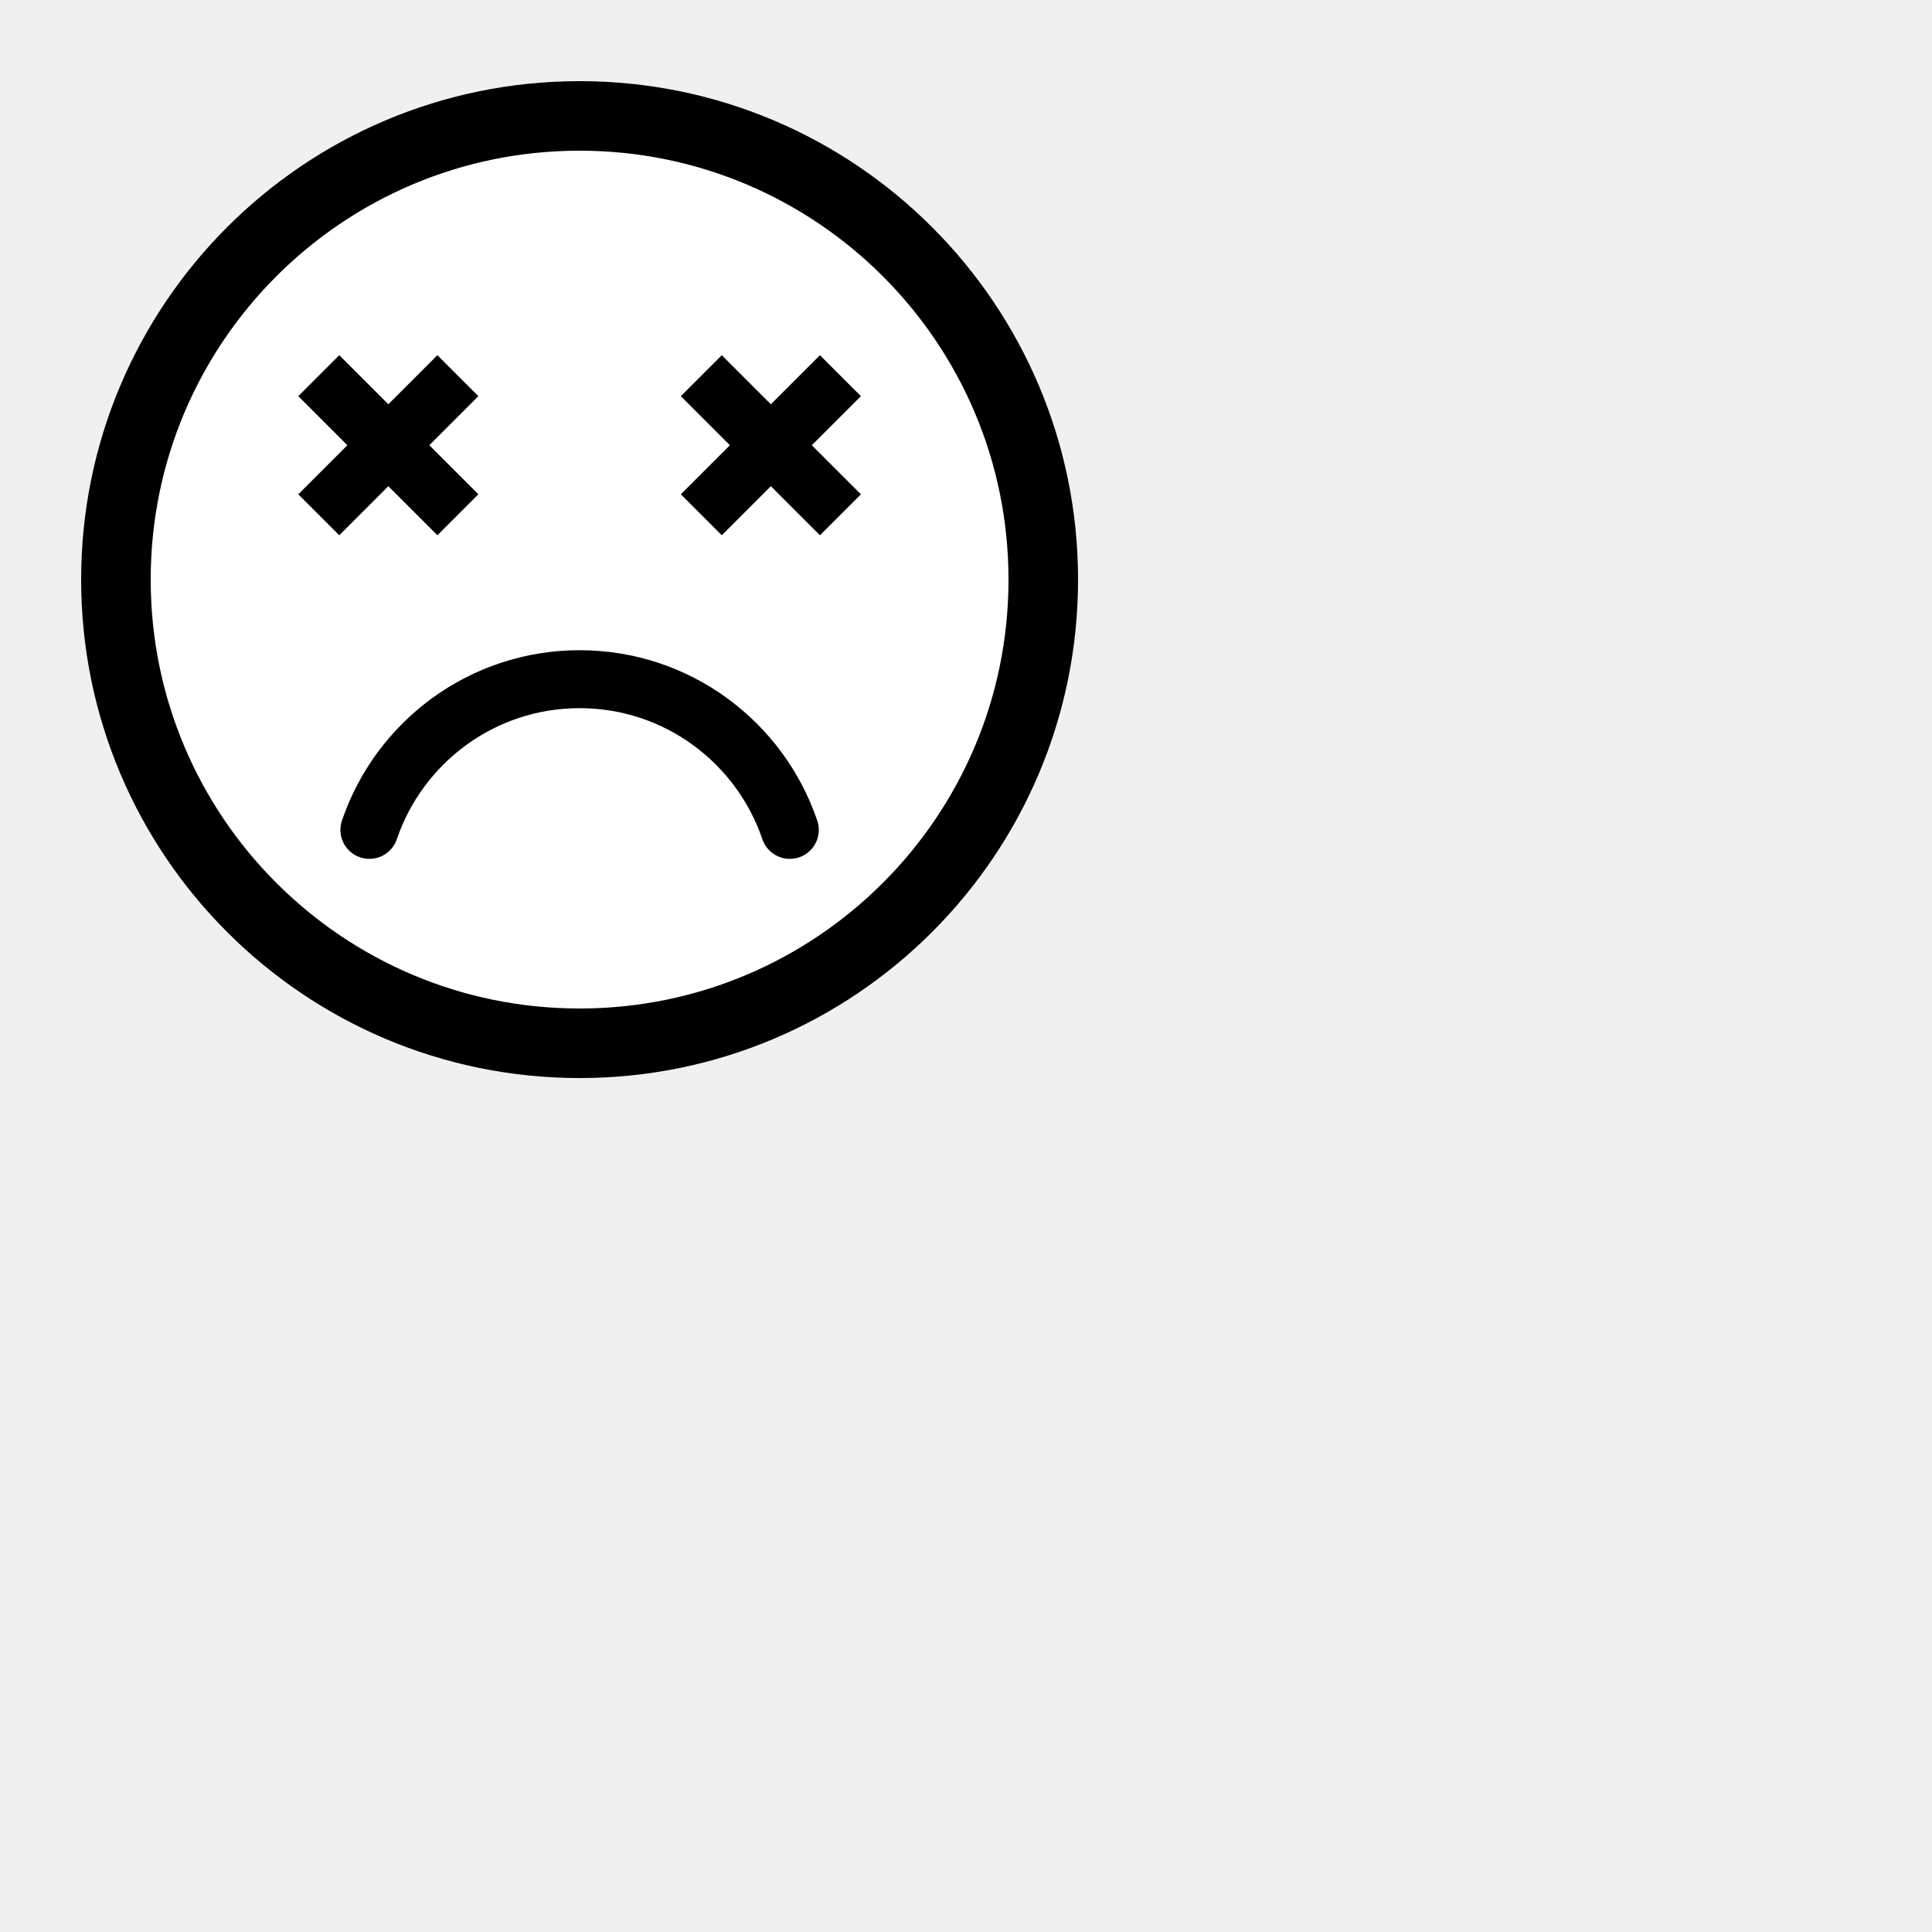
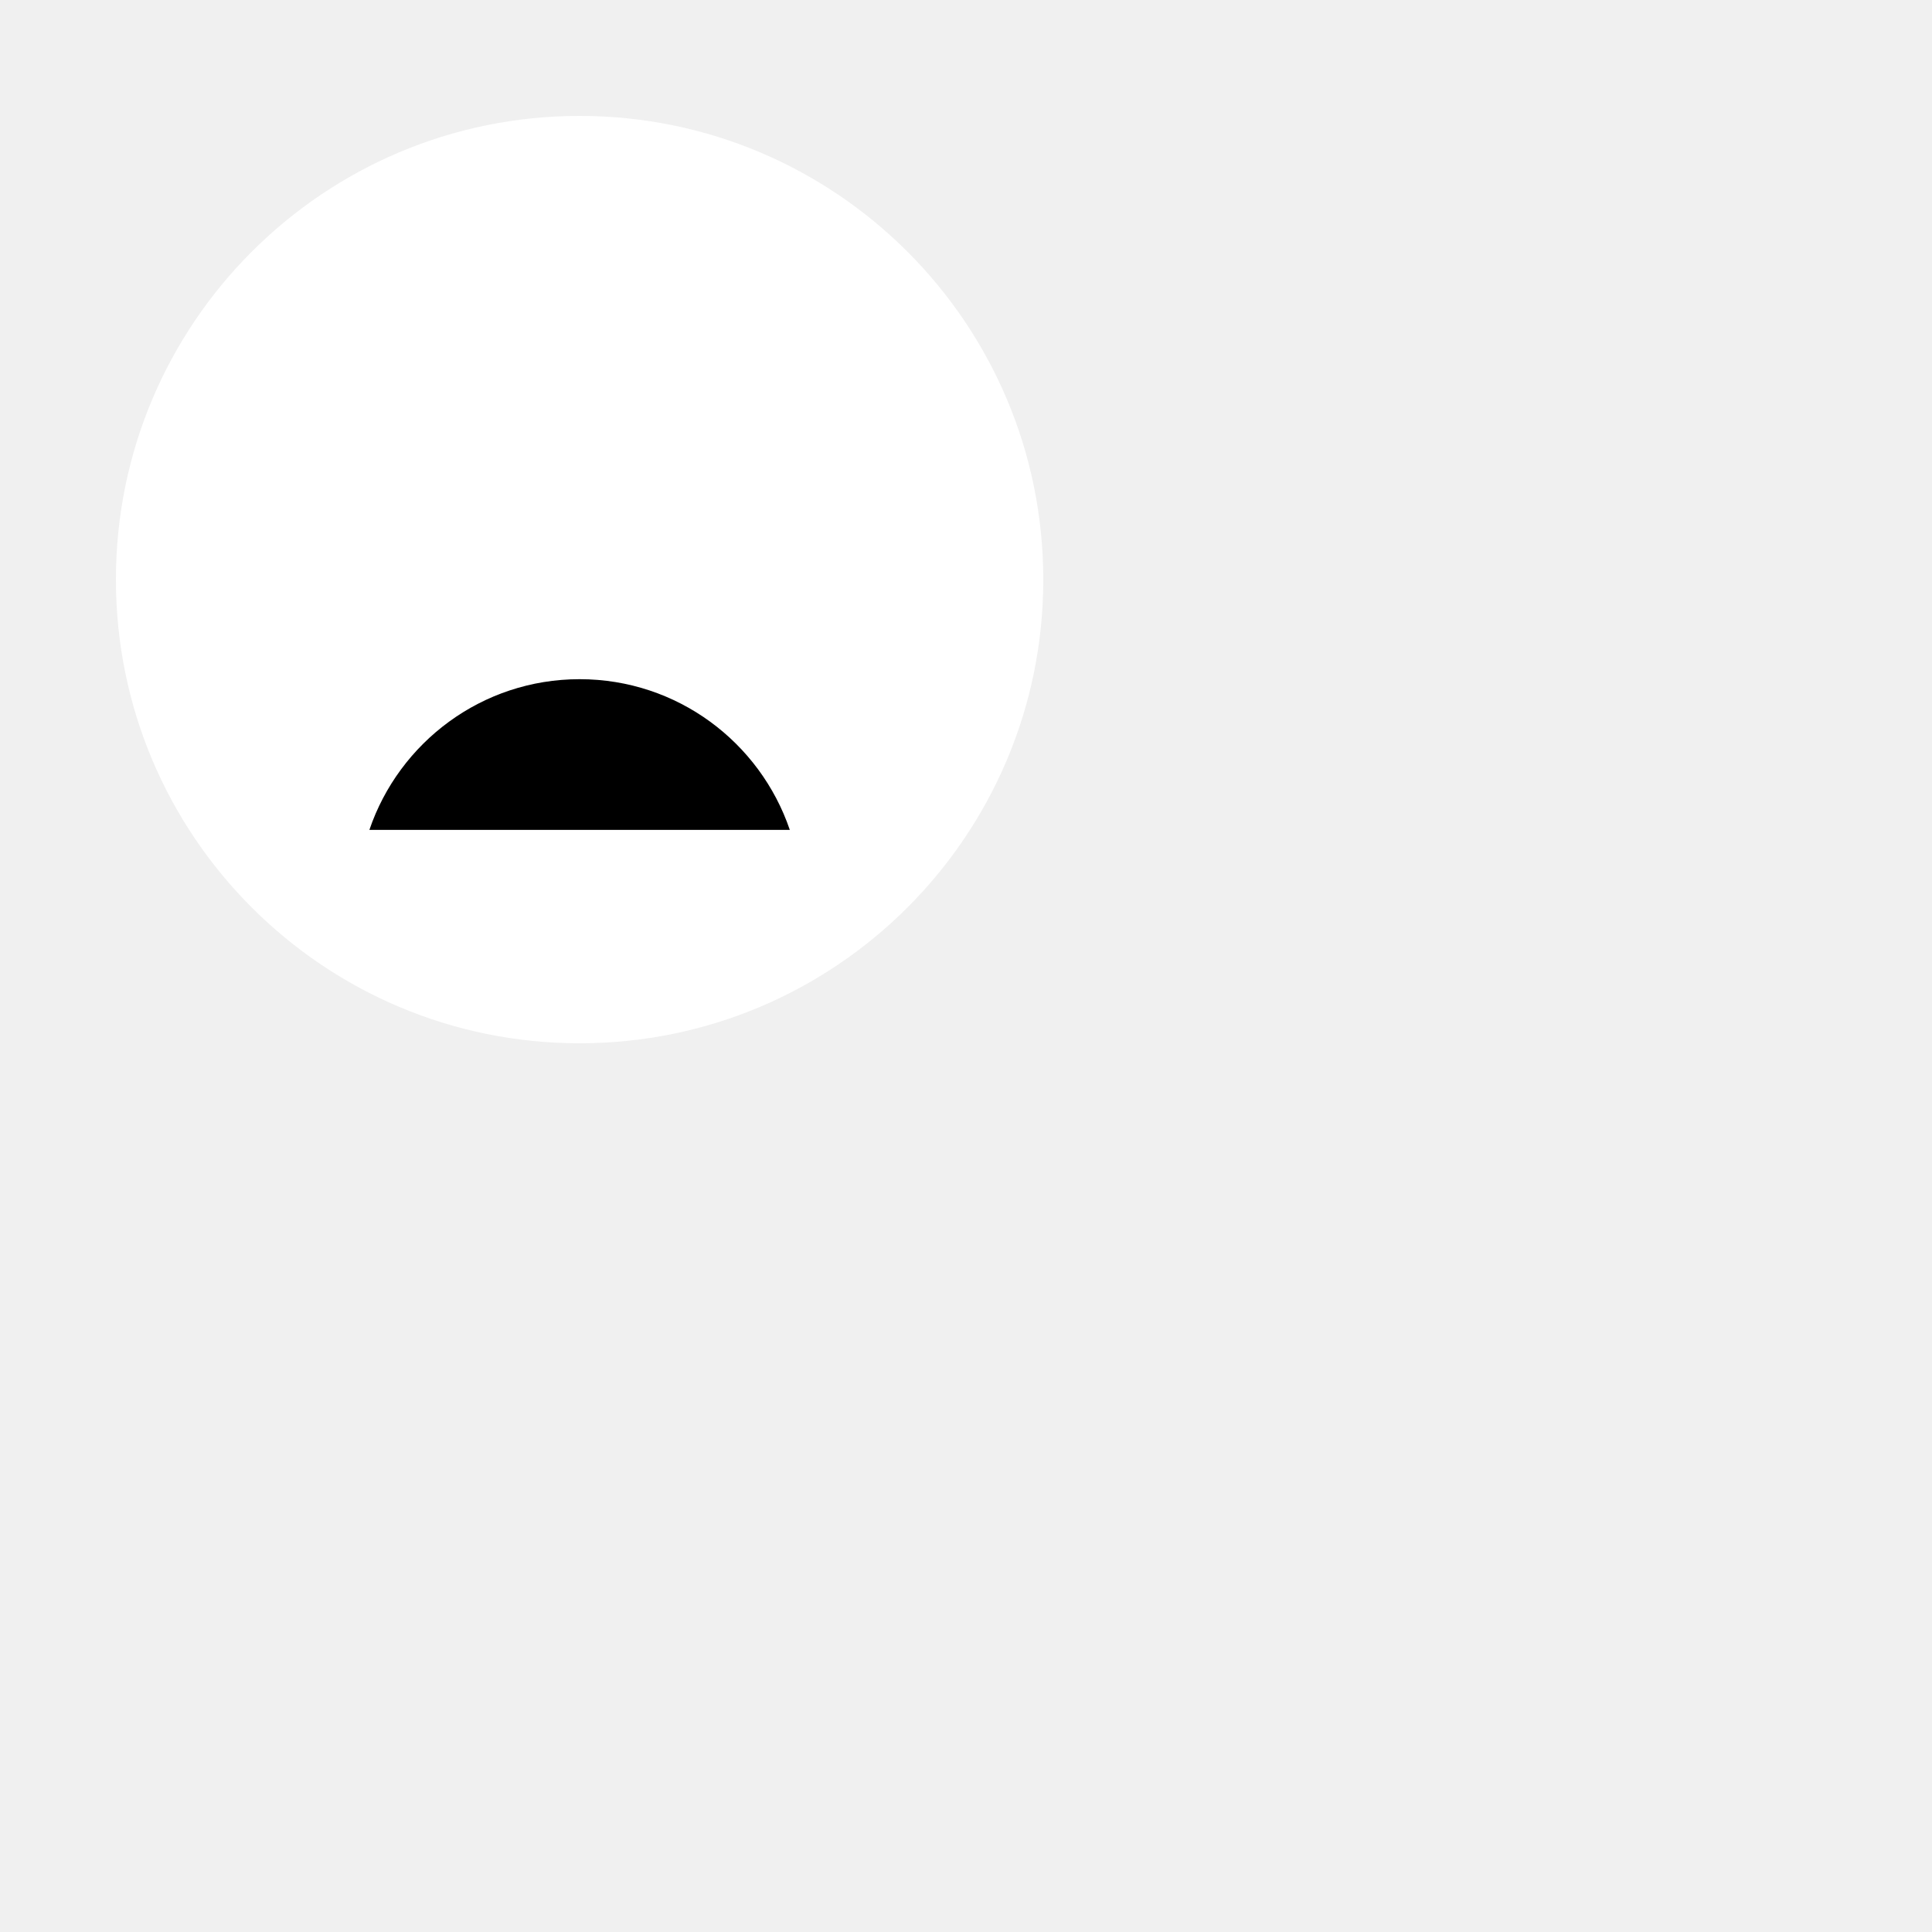
- <svg xmlns="http://www.w3.org/2000/svg" class="ldi-f17d8n" width="342px" height="342px" viewBox="0 0 100 100" preserveAspectRatio="xMidYMid" style="background: none;">
+ <svg xmlns="http://www.w3.org/2000/svg" className="ldi-f17d8n" width="342px" height="342px" viewBox="0 0 100 100" preserveAspectRatio="xMidYMid" style="background: none;">
  <svg version="1.1" id="Layer_1" x="0px" y="0px" viewBox="0 0 100 100" style="transform-origin: 50px 50px 0px;" xml:space="preserve">
    <g style="transform-origin: 50px 50px 0px;">
      <g fill="rgb(0, 0, 0)" style="fill: rgb(0, 0, 0); transform-origin: 50px 50px 0px; transform: scale(0.6);">
        <g style="transform-origin: 50px 50px 0px;">
          <g fill="rgb(0, 0, 0)" style="fill: rgb(0, 0, 0);">
-             <style type="text/css" class="ld ld-swim-px" style="transform-origin: 50px 50px 0px; animation-duration: 1.3s; animation-delay: -1.3s; animation-direction: normal;">.st0{fill:#f4e6c8;stroke:#323232;stroke-linejoin:round}.st0,.st1,.st2,.st3{stroke-width:3.5;stroke-miterlimit:10}.st1{stroke-linejoin:round;fill:#f3e4c7;stroke:#323232}.st2,.st3{fill:#d65a62;stroke:#000101}.st3{fill:#fff;stroke:#323232}.st4{fill:#e0e0e0;stroke:#000101;stroke-width:6}.st4,.st5,.st6{stroke-miterlimit:10}.st5{stroke-linecap:round;fill:none;stroke:#000101;stroke-width:5}.st6{fill:#e15c64;stroke:#323232;stroke-width:3.5}.st7{fill:#e6e6e6}.st8{fill:#e0e0e0}.st9{fill:#f7b26a}.st10,.st11,.st12{fill:#e6e6e6;stroke:#323232;stroke-width:3.5;stroke-miterlimit:10}.st11,.st12{fill:#b3b4b4}.st12{fill:#f7b26a}.st13{opacity:.2}.st14{fill:#e15c64}.st15{fill:#f47e5f}.st16{fill:#849b87}.st17,.st18,.st19{fill:#f47e5f;stroke:#323232;stroke-width:3.5;stroke-miterlimit:10}.st18,.st19{stroke-linejoin:round}.st19{fill:url(#SVGID_1_);stroke-width:7}.st20{fill:#666}.st21{fill:#323232}.st22{fill:#656666}.st23,.st24{fill:#f7b26a;stroke:#323232;stroke-width:3.5;stroke-linejoin:round;stroke-miterlimit:10}.st24{fill:#e15c64}.st25{fill:#fff}.st26,.st27{stroke-linejoin:round}.st26{fill:url(#SVGID_2_);stroke-width:3.5;stroke-miterlimit:10;stroke:#fff}.st27{opacity:.2;stroke:#000}.st27,.st28,.st29,.st30{stroke-width:3.5;stroke-miterlimit:10}.st28{fill:none;stroke-linecap:round;stroke:#fff}.st29,.st30{stroke:#323232}.st29{stroke-linejoin:round;fill:url(#SVGID_3_)}.st30{fill:url(#SVGID_4_)}.st30,.st31,.st32{stroke-linejoin:round}.st31{stroke:#323232;stroke-width:3.5;stroke-miterlimit:10;fill:#e0e0e0}.st32{fill:url(#SVGID_5_)}.st32,.st33{stroke:#323232;stroke-width:3.5;stroke-miterlimit:10}.st33,.st34{fill:none;stroke-linejoin:round}.st34,.st35,.st36{stroke:#323232;stroke-width:3.5;stroke-linecap:round;stroke-miterlimit:10}.st35{stroke-linejoin:round;fill:#f7b26a}.st36{fill:none}.st37{fill:#acbd81}.st38{fill:#f4e6c8}.st39{fill:#acbd81;stroke:#323232}.st39,.st40,.st41,.st42,.st43{stroke-width:3.5;stroke-miterlimit:10}.st40{opacity:.2;stroke:#000}.st41,.st42,.st43{fill:#f4e6c8;stroke:#323232}.st42,.st43{fill:none;stroke:#666}.st43{stroke:#849b87;stroke-width:8}.st44,.st45,.st46,.st47,.st48{fill:url(#SVGID_6_);stroke:#323232;stroke-width:3.5;stroke-miterlimit:10}.st45,.st46,.st47,.st48{fill:none;stroke:#fff}.st46,.st47,.st48{fill:url(#SVGID_7_);stroke:#323232}.st47,.st48{fill:url(#SVGID_8_);stroke-linejoin:round}.st48{fill:url(#SVGID_9_)}.st49,.st50,.st51{fill:none;stroke:#849b87;stroke-width:4;stroke-miterlimit:10}.st50,.st51{fill:url(#SVGID_10_);stroke:#323232;stroke-width:3.5}.st51{fill:none}.st52,.st53{stroke:#fff;stroke-width:3.5;stroke-linecap:round}.st52{stroke-miterlimit:10;fill:url(#SVGID_11_)}.st53{fill:url(#SVGID_12_)}.st53,.st54,.st55{stroke-miterlimit:10}.st54{stroke-linejoin:round;fill:#acbd81;stroke:#323232;stroke-width:3.5}.st55{fill:none;stroke:#fff;stroke-width:6}.st56,.st57,.st58,.st59,.st60{stroke-width:3.5;stroke-miterlimit:10}.st56{stroke-linecap:round;fill:#f7b26a;stroke:#fff}.st57,.st58,.st59,.st60{fill:#f4e6c8;stroke:#e15c64}.st58,.st59,.st60{fill:none}.st59,.st60{stroke:#fff;stroke-width:8}.st60{fill:url(#SVGID_13_);stroke:#323232;stroke-width:3.5}.st61{fill:#000101}.st62{fill:url(#SVGID_14_)}.st63{fill:#4a3826}.st64{fill:none;stroke:#4a3826;stroke-width:5;stroke-linecap:round;stroke-miterlimit:10}.st65{fill:url(#SVGID_15_)}.st66{fill:url(#SVGID_16_)}.st67{fill:url(#SVGID_17_)}.st68{fill:url(#SVGID_18_)}.st69{fill:url(#SVGID_19_)}.st70,.st71{fill:none;stroke-width:5}.st70{stroke-miterlimit:10;stroke:#4a3826}.st71{stroke:#000}.st71,.st72,.st73,.st74{stroke-miterlimit:10}.st72{stroke-linejoin:round;fill:#e0e0e0;stroke:#000101;stroke-width:6}.st73,.st74{fill:#000101;stroke:#000;stroke-width:5;stroke-linecap:round}.st74{fill:#a0c8d7}.st75{fill:url(#SVGID_20_)}.st76{fill:url(#SVGID_21_)}.st77{fill:url(#SVGID_22_)}.st78{fill:url(#SVGID_23_)}.st79{fill:url(#SVGID_24_)}.st80{fill:#000101;stroke:#4a3826;stroke-width:5;stroke-linecap:round;stroke-miterlimit:10}.st81{fill:url(#SVGID_25_)}.st82{fill:#a0c8d7}.st83{fill:#9ec4d2}.st84{fill:#f0ae6b}.st85,.st86{fill:#d65a62;stroke:#323232;stroke-width:3.5;stroke-miterlimit:10}.st86{fill:#323232;stroke:#000101;stroke-width:6;stroke-linejoin:round}.st87{fill:#d65a62}.st88{fill:#493727}.st89{fill:url(#SVGID_26_)}.st90{fill:#d65a62;stroke:#323232;stroke-width:3.5;stroke-linejoin:round;stroke-miterlimit:10}.st91{fill:#f3e4c7}.st92{fill:#f0ae6b;stroke:#323232;stroke-width:3.5;stroke-linejoin:round;stroke-miterlimit:10}.st93{fill:#66503a}</style>
-             <g class="ld ld-swim-px" style="transform-origin: 50px 50px 0px; animation-duration: 1.3s; animation-delay: -1.219s; animation-direction: normal;">
-               <circle class="st4" cx="50" cy="50" r="40" fill="#fff" stroke="#000000" style="fill: rgb(255, 255, 255); stroke: rgb(0, 0, 0);" />
+             <style type="text/css" className="ld ld-swim-px" style="transform-origin: 50px 50px 0px; animation-duration: 1.3s; animation-delay: -1.3s; animation-direction: normal;">.st0{fill:#f4e6c8;stroke:#323232;stroke-linejoin:round}.st0,.st1,.st2,.st3{stroke-width:3.5;stroke-miterlimit:10}.st1{stroke-linejoin:round;fill:#f3e4c7;stroke:#323232}.st2,.st3{fill:#d65a62;stroke:#000101}.st3{fill:#fff;stroke:#323232}.st4{fill:#e0e0e0;stroke:#000101;stroke-width:6}.st4,.st5,.st6{stroke-miterlimit:10}.st5{stroke-linecap:round;fill:none;stroke:#000101;stroke-width:5}.st6{fill:#e15c64;stroke:#323232;stroke-width:3.5}.st7{fill:#e6e6e6}.st8{fill:#e0e0e0}.st9{fill:#f7b26a}.st10,.st11,.st12{fill:#e6e6e6;stroke:#323232;stroke-width:3.5;stroke-miterlimit:10}.st11,.st12{fill:#b3b4b4}.st12{fill:#f7b26a}.st13{opacity:.2}.st14{fill:#e15c64}.st15{fill:#f47e5f}.st16{fill:#849b87}.st17,.st18,.st19{fill:#f47e5f;stroke:#323232;stroke-width:3.5;stroke-miterlimit:10}.st18,.st19{stroke-linejoin:round}.st19{fill:url(#SVGID_1_);stroke-width:7}.st20{fill:#666}.st21{fill:#323232}.st22{fill:#656666}.st23,.st24{fill:#f7b26a;stroke:#323232;stroke-width:3.5;stroke-linejoin:round;stroke-miterlimit:10}.st24{fill:#e15c64}.st25{fill:#fff}.st26,.st27{stroke-linejoin:round}.st26{fill:url(#SVGID_2_);stroke-width:3.5;stroke-miterlimit:10;stroke:#fff}.st27{opacity:.2;stroke:#000}.st27,.st28,.st29,.st30{stroke-width:3.5;stroke-miterlimit:10}.st28{fill:none;stroke-linecap:round;stroke:#fff}.st29,.st30{stroke:#323232}.st29{stroke-linejoin:round;fill:url(#SVGID_3_)}.st30{fill:url(#SVGID_4_)}.st30,.st31,.st32{stroke-linejoin:round}.st31{stroke:#323232;stroke-width:3.5;stroke-miterlimit:10;fill:#e0e0e0}.st32{fill:url(#SVGID_5_)}.st32,.st33{stroke:#323232;stroke-width:3.5;stroke-miterlimit:10}.st33,.st34{fill:none;stroke-linejoin:round}.st34,.st35,.st36{stroke:#323232;stroke-width:3.5;stroke-linecap:round;stroke-miterlimit:10}.st35{stroke-linejoin:round;fill:#f7b26a}.st36{fill:none}.st37{fill:#acbd81}.st38{fill:#f4e6c8}.st39{fill:#acbd81;stroke:#323232}.st39,.st40,.st41,.st42,.st43{stroke-width:3.5;stroke-miterlimit:10}.st40{opacity:.2;stroke:#000}.st41,.st42,.st43{fill:#f4e6c8;stroke:#323232}.st42,.st43{fill:none;stroke:#666}.st43{stroke:#849b87;stroke-width:8}.st44,.st45,.st46,.st47,.st48{fill:url(#SVGID_6_);stroke:#323232;stroke-width:3.5;stroke-miterlimit:10}.st45,.st46,.st47,.st48{fill:none;stroke:#fff}.st46,.st47,.st48{fill:url(#SVGID_7_);stroke:#323232}.st47,.st48{fill:url(#SVGID_8_);stroke-linejoin:round}.st48{fill:url(#SVGID_9_)}.st49,.st50,.st51{fill:none;stroke:#849b87;stroke-width:4;stroke-miterlimit:10}.st50,.st51{fill:url(#SVGID_10_);stroke:#323232;stroke-width:3.5}.st51{fill:none}.st52,.st53{stroke:#fff;stroke-width:3.5;stroke-linecap:round}.st52{stroke-miterlimit:10;fill:url(#SVGID_11_)}.st53{fill:url(#SVGID_12_)}.st53,.st54,.st55{stroke-miterlimit:10}.st54{stroke-linejoin:round;fill:#acbd81;stroke:#323232;stroke-width:3.5}.st55{fill:none;stroke:#fff;stroke-width:6}.st56,.st57,.st58,.st59,.st60{stroke-width:3.5;stroke-miterlimit:10}.st56{stroke-linecap:round;fill:#f7b26a;stroke:#fff}.st57,.st58,.st59,.st60{fill:#f4e6c8;stroke:#e15c64}.st58,.st59,.st60{fill:none}.st59,.st60{stroke:#fff;stroke-width:8}.st60{fill:url(#SVGID_13_);stroke:#323232;stroke-width:3.5}.st61{fill:#000101}.st62{fill:url(#SVGID_14_)}.st63{fill:#4a3826}.st64{fill:none;stroke:#4a3826;stroke-width:5;stroke-linecap:round;stroke-miterlimit:10}.st65{fill:url(#SVGID_15_)}.st66{fill:url(#SVGID_16_)}.st67{fill:url(#SVGID_17_)}.st68{fill:url(#SVGID_18_)}.st69{fill:url(#SVGID_19_)}.st70,.st71{fill:none;stroke-width:5}.st70{stroke-miterlimit:10;stroke:#4a3826}.st71{stroke:#000}.st71,.st72,.st73,.st74{stroke-miterlimit:10}.st72{stroke-linejoin:round;fill:#e0e0e0;stroke:#000101;stroke-width:6}.st73,.st74{fill:#000101;stroke:#000;stroke-width:5;stroke-linecap:round}.st74{fill:#a0c8d7}.st75{fill:url(#SVGID_20_)}.st76{fill:url(#SVGID_21_)}.st77{fill:url(#SVGID_22_)}.st78{fill:url(#SVGID_23_)}.st79{fill:url(#SVGID_24_)}.st80{fill:#000101;stroke:#4a3826;stroke-width:5;stroke-linecap:round;stroke-miterlimit:10}.st81{fill:url(#SVGID_25_)}.st82{fill:#a0c8d7}.st83{fill:#9ec4d2}.st84{fill:#f0ae6b}.st85,.st86{fill:#d65a62;stroke:#323232;stroke-width:3.5;stroke-miterlimit:10}.st86{fill:#323232;stroke:#000101;stroke-width:6;stroke-linejoin:round}.st87{fill:#d65a62}.st88{fill:#493727}.st89{fill:url(#SVGID_26_)}.st90{fill:#d65a62;stroke:#323232;stroke-width:3.5;stroke-linejoin:round;stroke-miterlimit:10}.st91{fill:#f3e4c7}.st92{fill:#f0ae6b;stroke:#323232;stroke-width:3.5;stroke-linejoin:round;stroke-miterlimit:10}.st93{fill:#66503a}</style>
+             <g className="ld ld-swim-px" style="transform-origin: 50px 50px 0px; animation-duration: 1.3s; animation-delay: -1.219s; animation-direction: normal;">
+               <circle className="st4" cx="50" cy="50" r="40" fill="#fff" stroke="#000000" style="fill: rgb(255, 255, 255); stroke: rgb(0, 0, 0);" />
            </g>
-             <g class="ld ld-swim-px" style="transform-origin: 50px 50px 0px; animation-duration: 1.3s; animation-delay: -1.137s; animation-direction: normal;">
-               <path class="st5" d="M31.866,71.591c2.57-7.556,9.709-13,18.134-13s15.564,5.444,18.134,13" stroke="#000000" style="stroke: rgb(0, 0, 0);" />
+             <g className="ld ld-swim-px" style="transform-origin: 50px 50px 0px; animation-duration: 1.3s; animation-delay: -1.137s; animation-direction: normal;">
+               <path className="st5" d="M31.866,71.591c2.57-7.556,9.709-13,18.134-13s15.564,5.444,18.134,13" stroke="#000000" style="stroke: rgb(0, 0, 0);" />
            </g>
-             <g class="ld ld-swim-px" style="transform-origin: 50px 50px 0px; animation-duration: 1.3s; animation-delay: -1.056s; animation-direction: normal;">
-               <line class="st71" x1="27.5" y1="32.409" x2="39.5" y2="44.409" stroke="rgb(0, 0, 0)" style="stroke: rgb(0, 0, 0);" />
+             <g className="ld ld-swim-px" style="transform-origin: 50px 50px 0px; animation-duration: 1.3s; animation-delay: -1.056s; animation-direction: normal;">
+               <line className="st71" x1="27.5" y1="32.409" x2="39.5" y2="44.409" stroke="rgb(0, 0, 0)" style="stroke: rgb(0, 0, 0);" />
            </g>
-             <g class="ld ld-swim-px" style="transform-origin: 50px 50px 0px; animation-duration: 1.3s; animation-delay: -0.975s; animation-direction: normal;">
-               <line class="st71" x1="27.5" y1="44.409" x2="39.5" y2="32.409" stroke="rgb(0, 0, 0)" style="stroke: rgb(0, 0, 0);" />
+             <g className="ld ld-swim-px" style="transform-origin: 50px 50px 0px; animation-duration: 1.3s; animation-delay: -0.975s; animation-direction: normal;">
+               <line className="st71" x1="27.5" y1="44.409" x2="39.5" y2="32.409" stroke="rgb(0, 0, 0)" style="stroke: rgb(0, 0, 0);" />
            </g>
-             <g class="ld ld-swim-px" style="transform-origin: 50px 50px 0px; animation-duration: 1.3s; animation-delay: -0.894s; animation-direction: normal;">
-               <line class="st71" x1="60.5" y1="32.409" x2="72.5" y2="44.409" stroke="rgb(0, 0, 0)" style="stroke: rgb(0, 0, 0);" />
+             <g className="ld ld-swim-px" style="transform-origin: 50px 50px 0px; animation-duration: 1.3s; animation-delay: -0.894s; animation-direction: normal;">
+               <line className="st71" x1="60.5" y1="32.409" x2="72.5" y2="44.409" stroke="rgb(0, 0, 0)" style="stroke: rgb(0, 0, 0);" />
            </g>
-             <g class="ld ld-swim-px" style="transform-origin: 50px 50px 0px; animation-duration: 1.3s; animation-delay: -0.812s; animation-direction: normal;">
-               <line class="st71" x1="60.5" y1="44.409" x2="72.5" y2="32.409" stroke="rgb(0, 0, 0)" style="stroke: rgb(0, 0, 0);" />
+             <g className="ld ld-swim-px" style="transform-origin: 50px 50px 0px; animation-duration: 1.3s; animation-delay: -0.812s; animation-direction: normal;">
+               <line className="st71" x1="60.5" y1="44.409" x2="72.5" y2="32.409" stroke="rgb(0, 0, 0)" style="stroke: rgb(0, 0, 0);" />
            </g>
          </g>
        </g>
      </g>
    </g>
-     <style type="text/css" class="ld ld-swim-px" style="transform-origin: 50px 50px 0px; animation-duration: 1.3s; animation-delay: -0.325s; animation-direction: normal;">path,ellipse,circle,rect,polygon,polyline,line { stroke-width: 0; }@keyframes ld-swim-px {
+     <style type="text/css" className="ld ld-swim-px" style="transform-origin: 50px 50px 0px; animation-duration: 1.3s; animation-delay: -0.325s; animation-direction: normal;">path,ellipse,circle,rect,polygon,polyline,line { stroke-width: 0; }@keyframes ld-swim-px {
  0% {
    -webkit-transform: translate(0, 0) rotate(0deg);
    transform: translate(0, 0) rotate(0deg);
  }
  12.5% {
    -webkit-transform: translate(1px, -2px) rotate(3deg);
    transform: translate(1px, -2px) rotate(3deg);
  }
  25% {
    -webkit-transform: translate(0, -3px) rotate(6deg);
    transform: translate(0, -3px) rotate(6deg);
  }
  37.5% {
    -webkit-transform: translate(-1px, -2px) rotate(3deg);
    transform: translate(-1px, -2px) rotate(3deg);
  }
  50% {
    -webkit-transform: translate(0, 0) rotate(0deg);
    transform: translate(0, 0) rotate(0deg);
  }
  62.5% {
    -webkit-transform: translate(1px, 2px) rotate(-3deg);
    transform: translate(1px, 2px) rotate(-3deg);
  }
  75% {
    -webkit-transform: translate(0, 3px) rotate(-6deg);
    transform: translate(0, 3px) rotate(-6deg);
  }
  87.5% {
    -webkit-transform: translate(-1px, 2px) rotate(-3deg);
    transform: translate(-1px, 2px) rotate(-3deg);
  }
  100% {
    -webkit-transform: translate(0, 0) rotate(0deg);
    transform: translate(0, 0) rotate(0deg);
  }
}
@-webkit-keyframes ld-swim-px {
  0% {
    -webkit-transform: translate(0, 0) rotate(0deg);
    transform: translate(0, 0) rotate(0deg);
  }
  12.5% {
    -webkit-transform: translate(1px, -2px) rotate(3deg);
    transform: translate(1px, -2px) rotate(3deg);
  }
  25% {
    -webkit-transform: translate(0, -3px) rotate(6deg);
    transform: translate(0, -3px) rotate(6deg);
  }
  37.5% {
    -webkit-transform: translate(-1px, -2px) rotate(3deg);
    transform: translate(-1px, -2px) rotate(3deg);
  }
  50% {
    -webkit-transform: translate(0, 0) rotate(0deg);
    transform: translate(0, 0) rotate(0deg);
  }
  62.5% {
    -webkit-transform: translate(1px, 2px) rotate(-3deg);
    transform: translate(1px, 2px) rotate(-3deg);
  }
  75% {
    -webkit-transform: translate(0, 3px) rotate(-6deg);
    transform: translate(0, 3px) rotate(-6deg);
  }
  87.5% {
    -webkit-transform: translate(-1px, 2px) rotate(-3deg);
    transform: translate(-1px, 2px) rotate(-3deg);
  }
  100% {
    -webkit-transform: translate(0, 0) rotate(0deg);
    transform: translate(0, 0) rotate(0deg);
  }
}
.ld.ld-swim-px {
  -webkit-animation: ld-swim-px 3s infinite linear;
  animation: ld-swim-px 3s infinite linear;
}
</style>
  </svg>
</svg>
